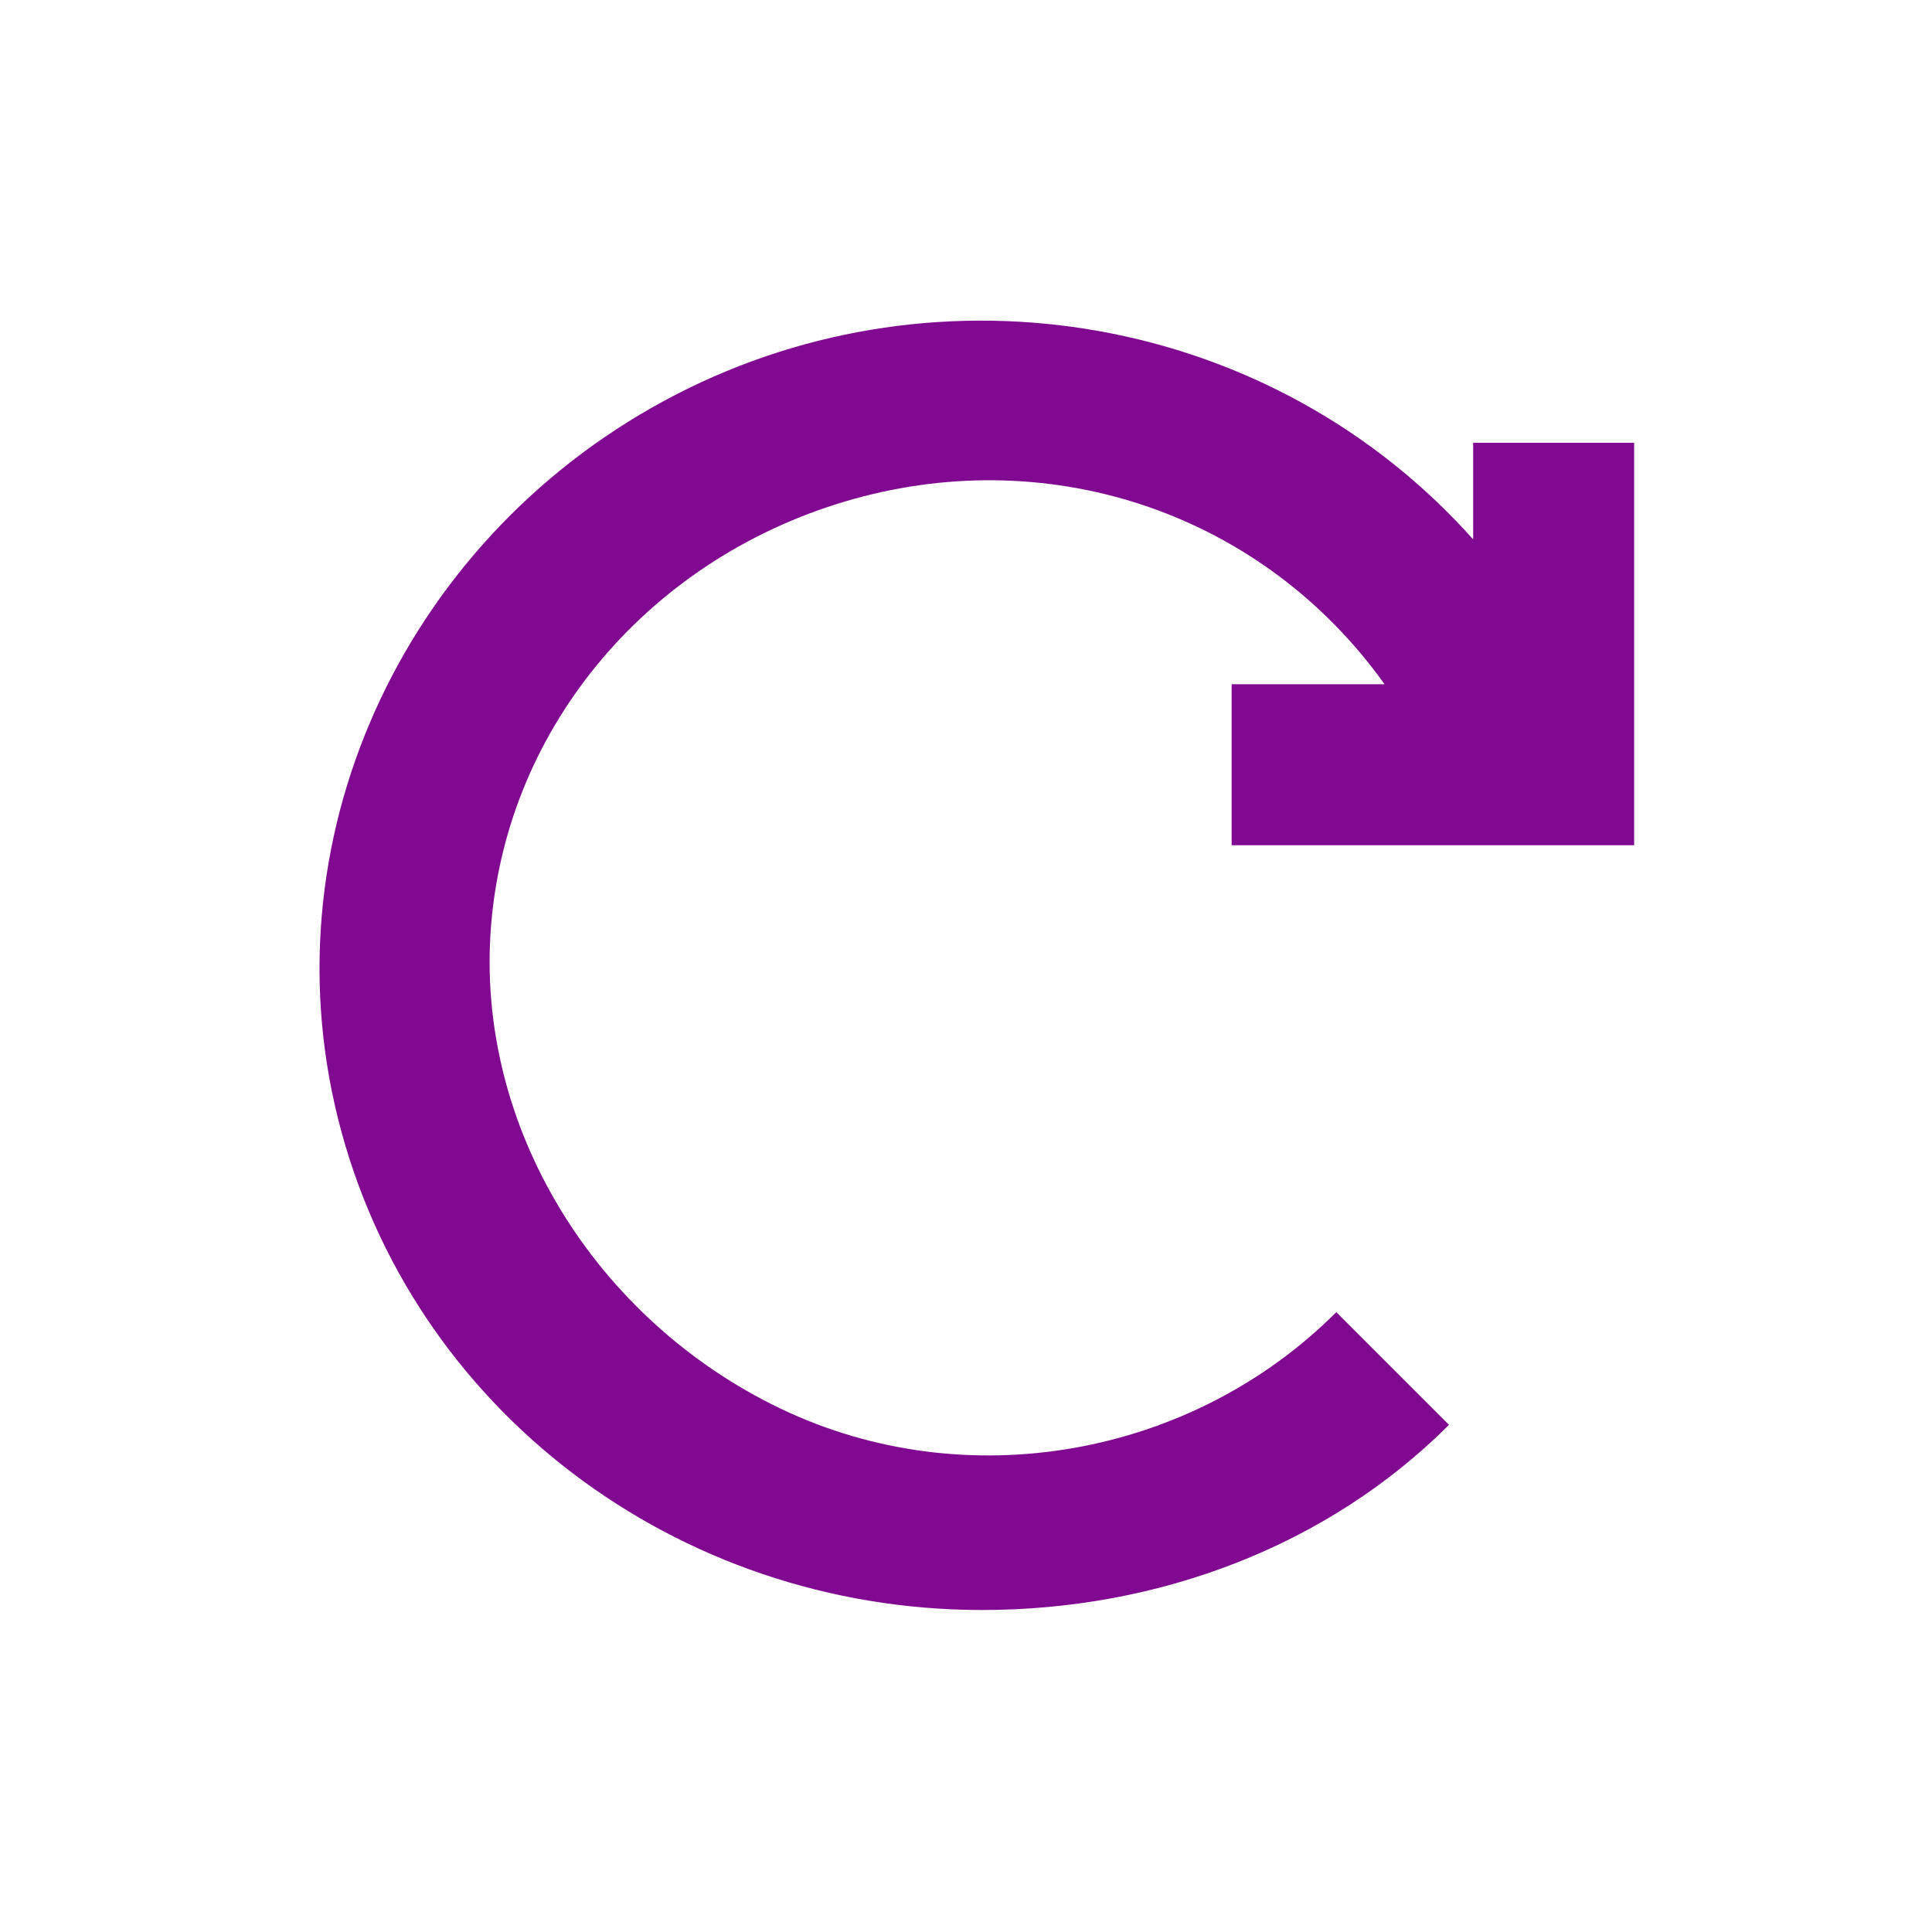
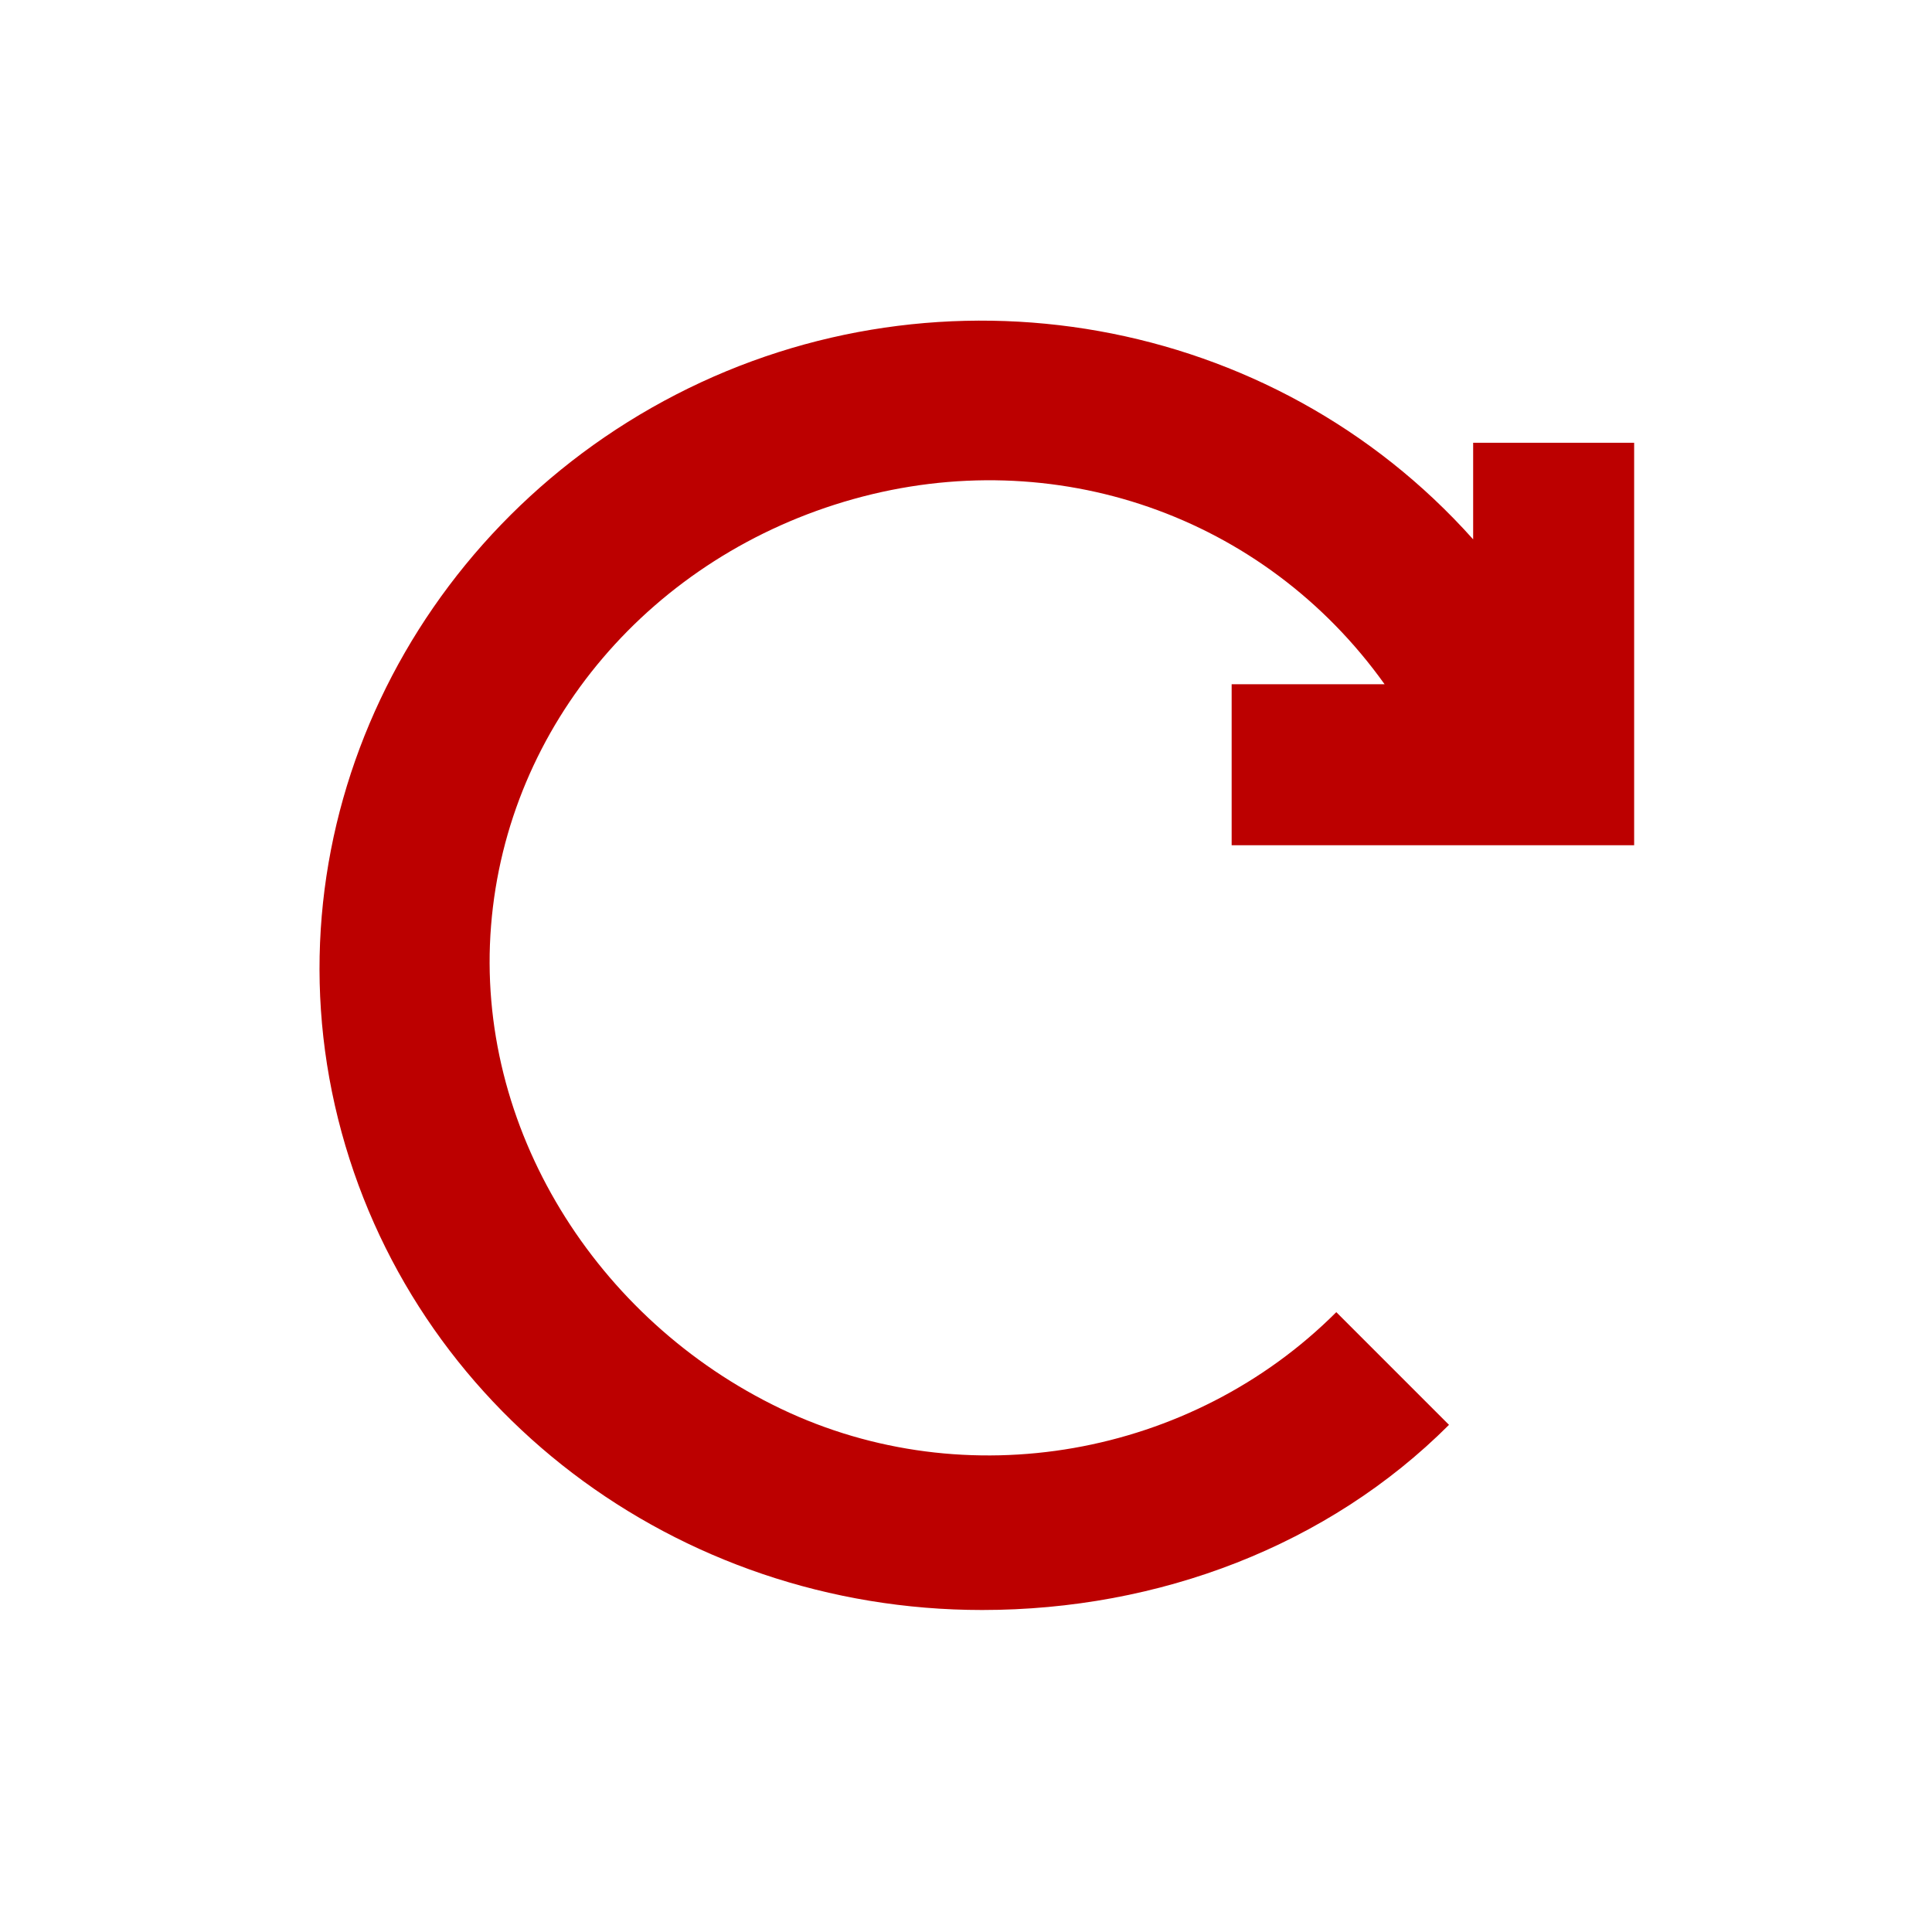
<svg xmlns="http://www.w3.org/2000/svg" version="1.1" id="svg10" x="0px" y="0px" viewBox="0 0 24 24" style="enable-background:new 0 0 24 24;" xml:space="preserve">
  <style type="text/css">
	.st0{fill:none;}
- 	.st1{fill:#810890;}
+ 	.st1{fill:#BC0000;}
</style>
  <g id="Artboard">
    <g id="ic-update" transform="translate(2, 2)">
      <polygon id="Rectangle_4642" class="st0" points="0,0 20,0 20,20 0,20   " />
      <path id="Path_18962" class="st1" d="M13.2,8.5h5.1v-5h-2v1.2c-2.5-2.8-6.6-3.5-9.9-1.8    s-5.1,5.4-4.2,9s4.2,6.1,8,6.1c2.2,0,4.3-0.8,5.8-2.3l-1.4-1.4c-1.8,1.8-4.6,2.3-6.9,1.2s-3.8-3.5-3.6-6s2-4.6,4.5-5.3    s5.1,0.2,6.6,2.3h-1.9v2H13.2z" />
    </g>
  </g>
</svg>
